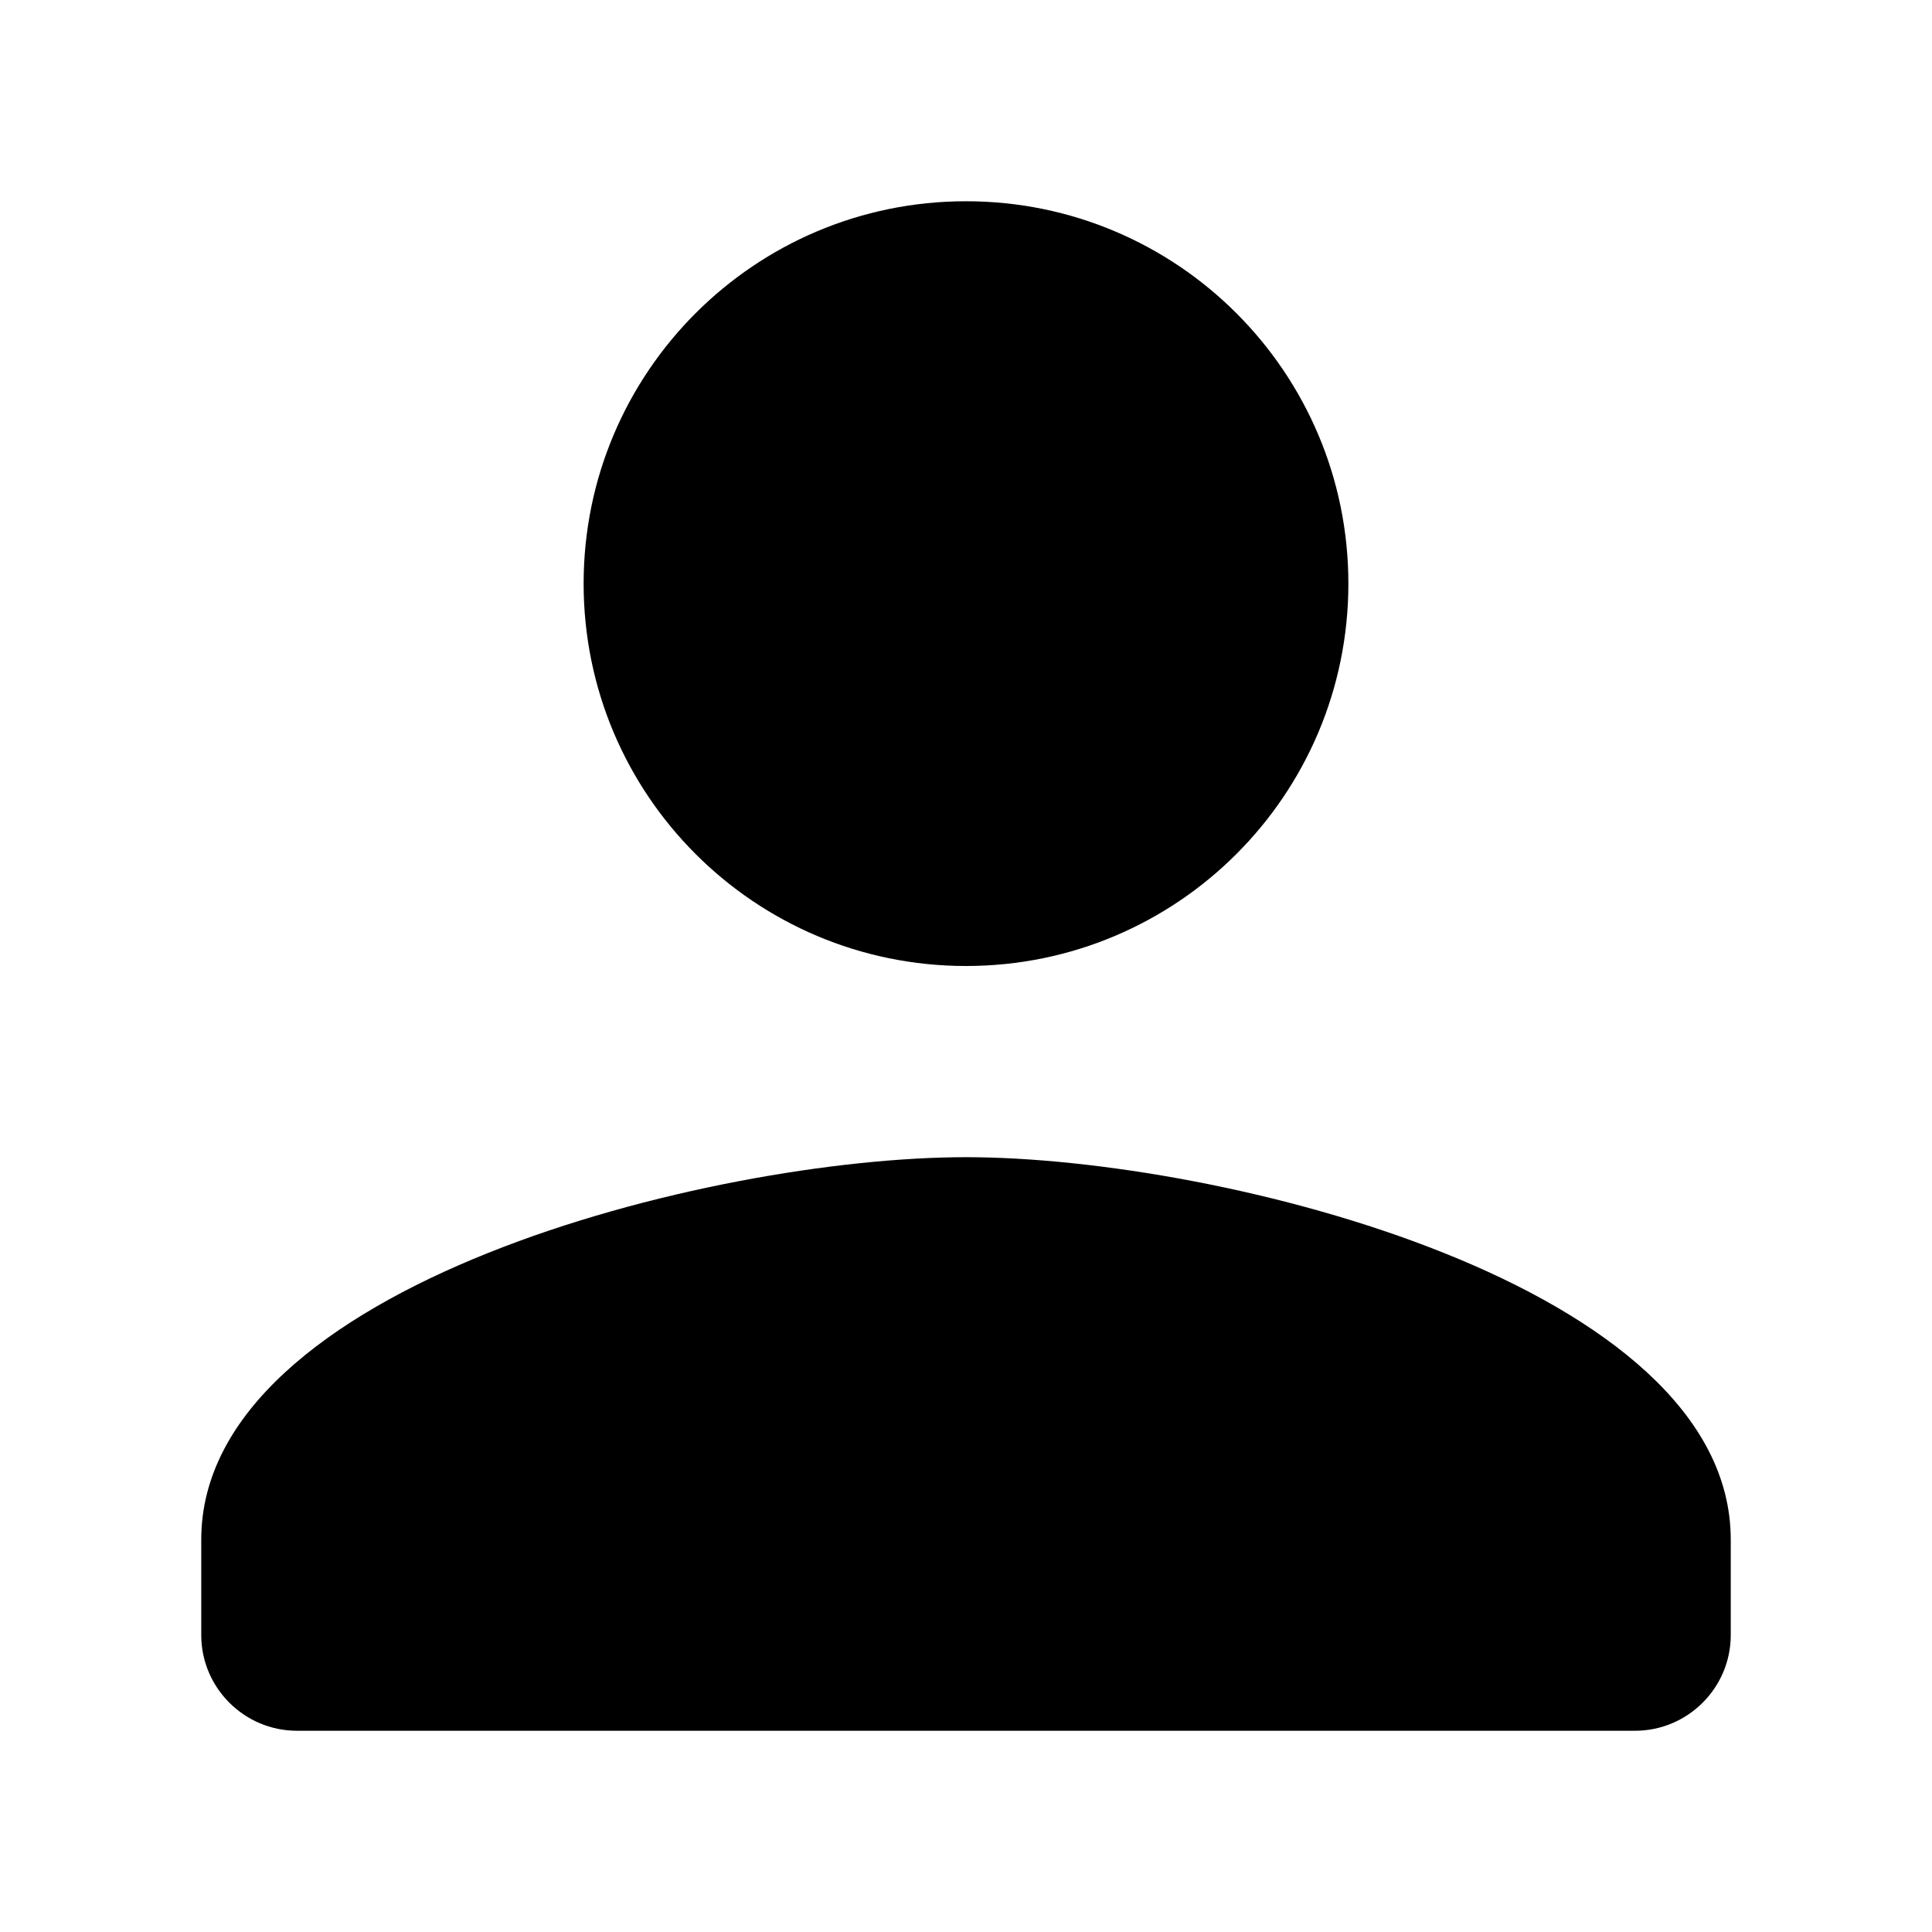
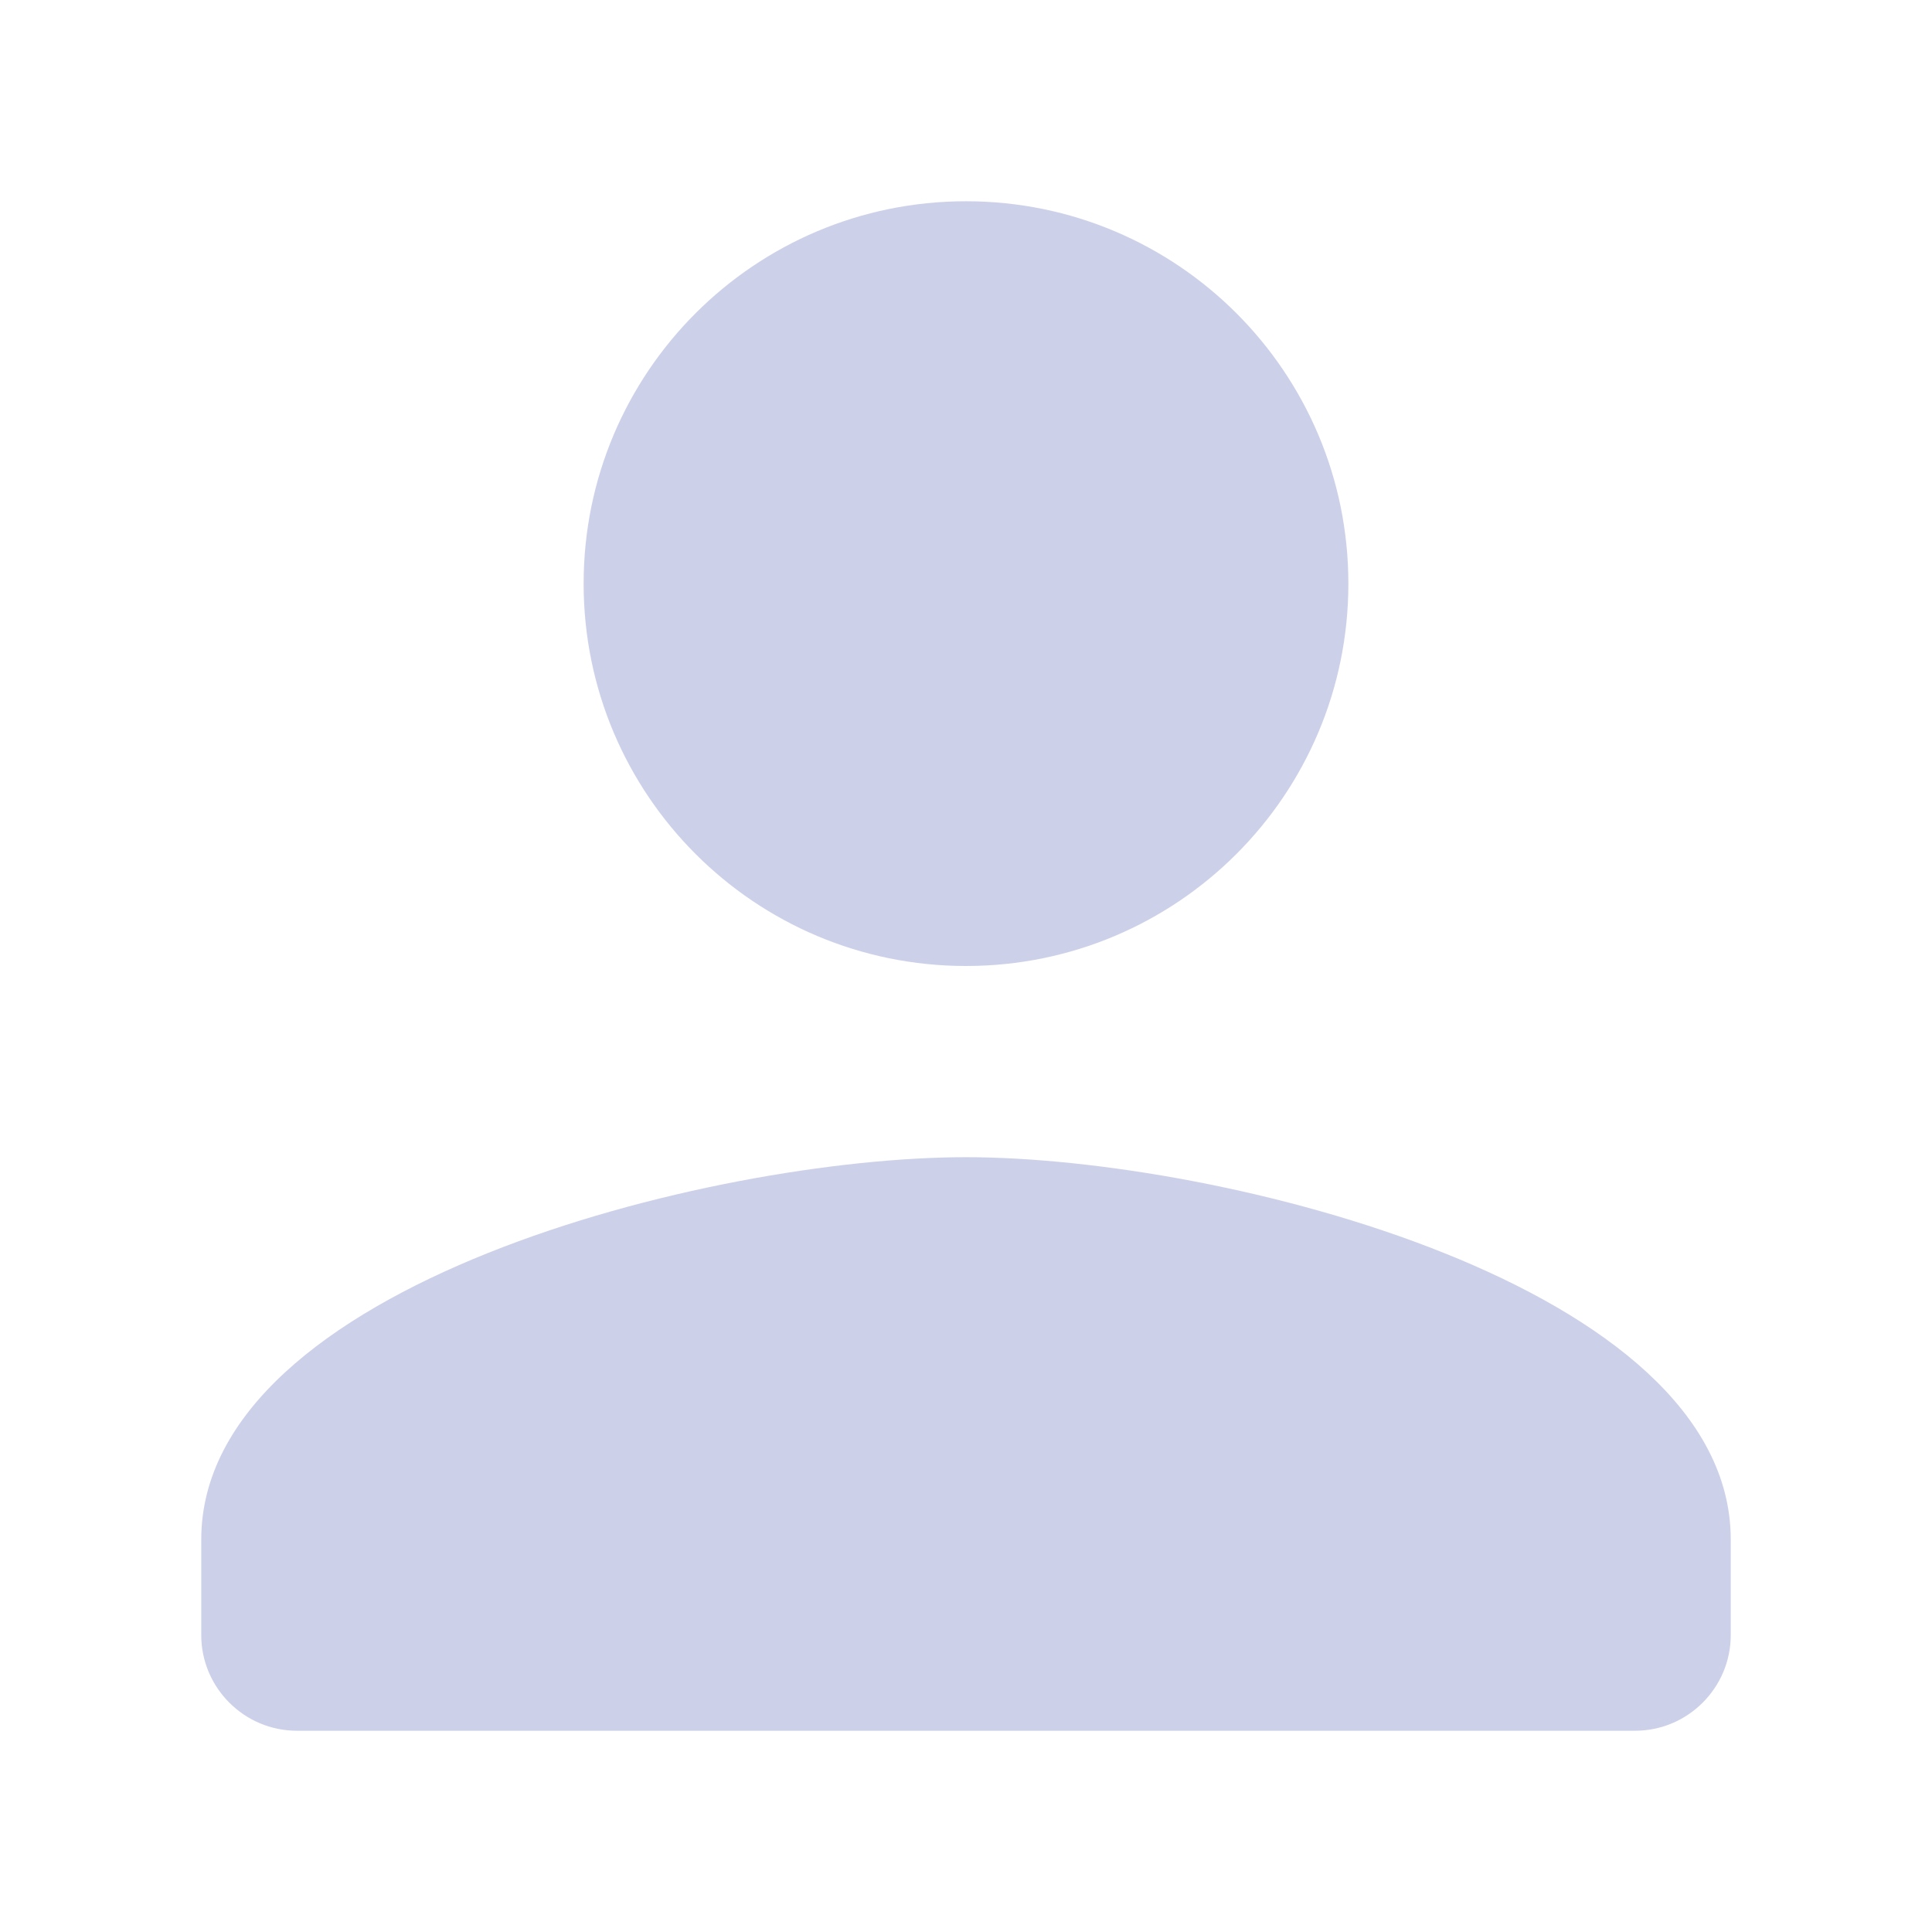
<svg xmlns="http://www.w3.org/2000/svg" width="24" height="24" viewBox="0 0 24 24" fill="none">
-   <path d="M12 12C14.624 12 16.75 9.874 16.75 7.25C16.75 4.626 14.624 2.5 12 2.5C9.376 2.5 7.25 4.626 7.25 7.25C7.25 9.874 9.376 12 12 12ZM12 14.375C8.829 14.375 2.5 15.966 2.5 19.125V20.312C2.5 20.966 3.034 21.5 3.688 21.5H20.312C20.966 21.5 21.5 20.966 21.5 20.312V19.125C21.5 15.966 15.171 14.375 12 14.375Z" fill="currentColor" />
+   <path d="M12 12C14.624 12 16.75 9.874 16.75 7.25C16.75 4.626 14.624 2.5 12 2.5C9.376 2.5 7.25 4.626 7.25 7.25C7.25 9.874 9.376 12 12 12ZM12 14.375C8.829 14.375 2.5 15.966 2.5 19.125V20.312C2.5 20.966 3.034 21.5 3.688 21.5H20.312C20.966 21.5 21.5 20.966 21.5 20.312V19.125C21.5 15.966 15.171 14.375 12 14.375Z" fill="#CCD1E9" />
</svg>
